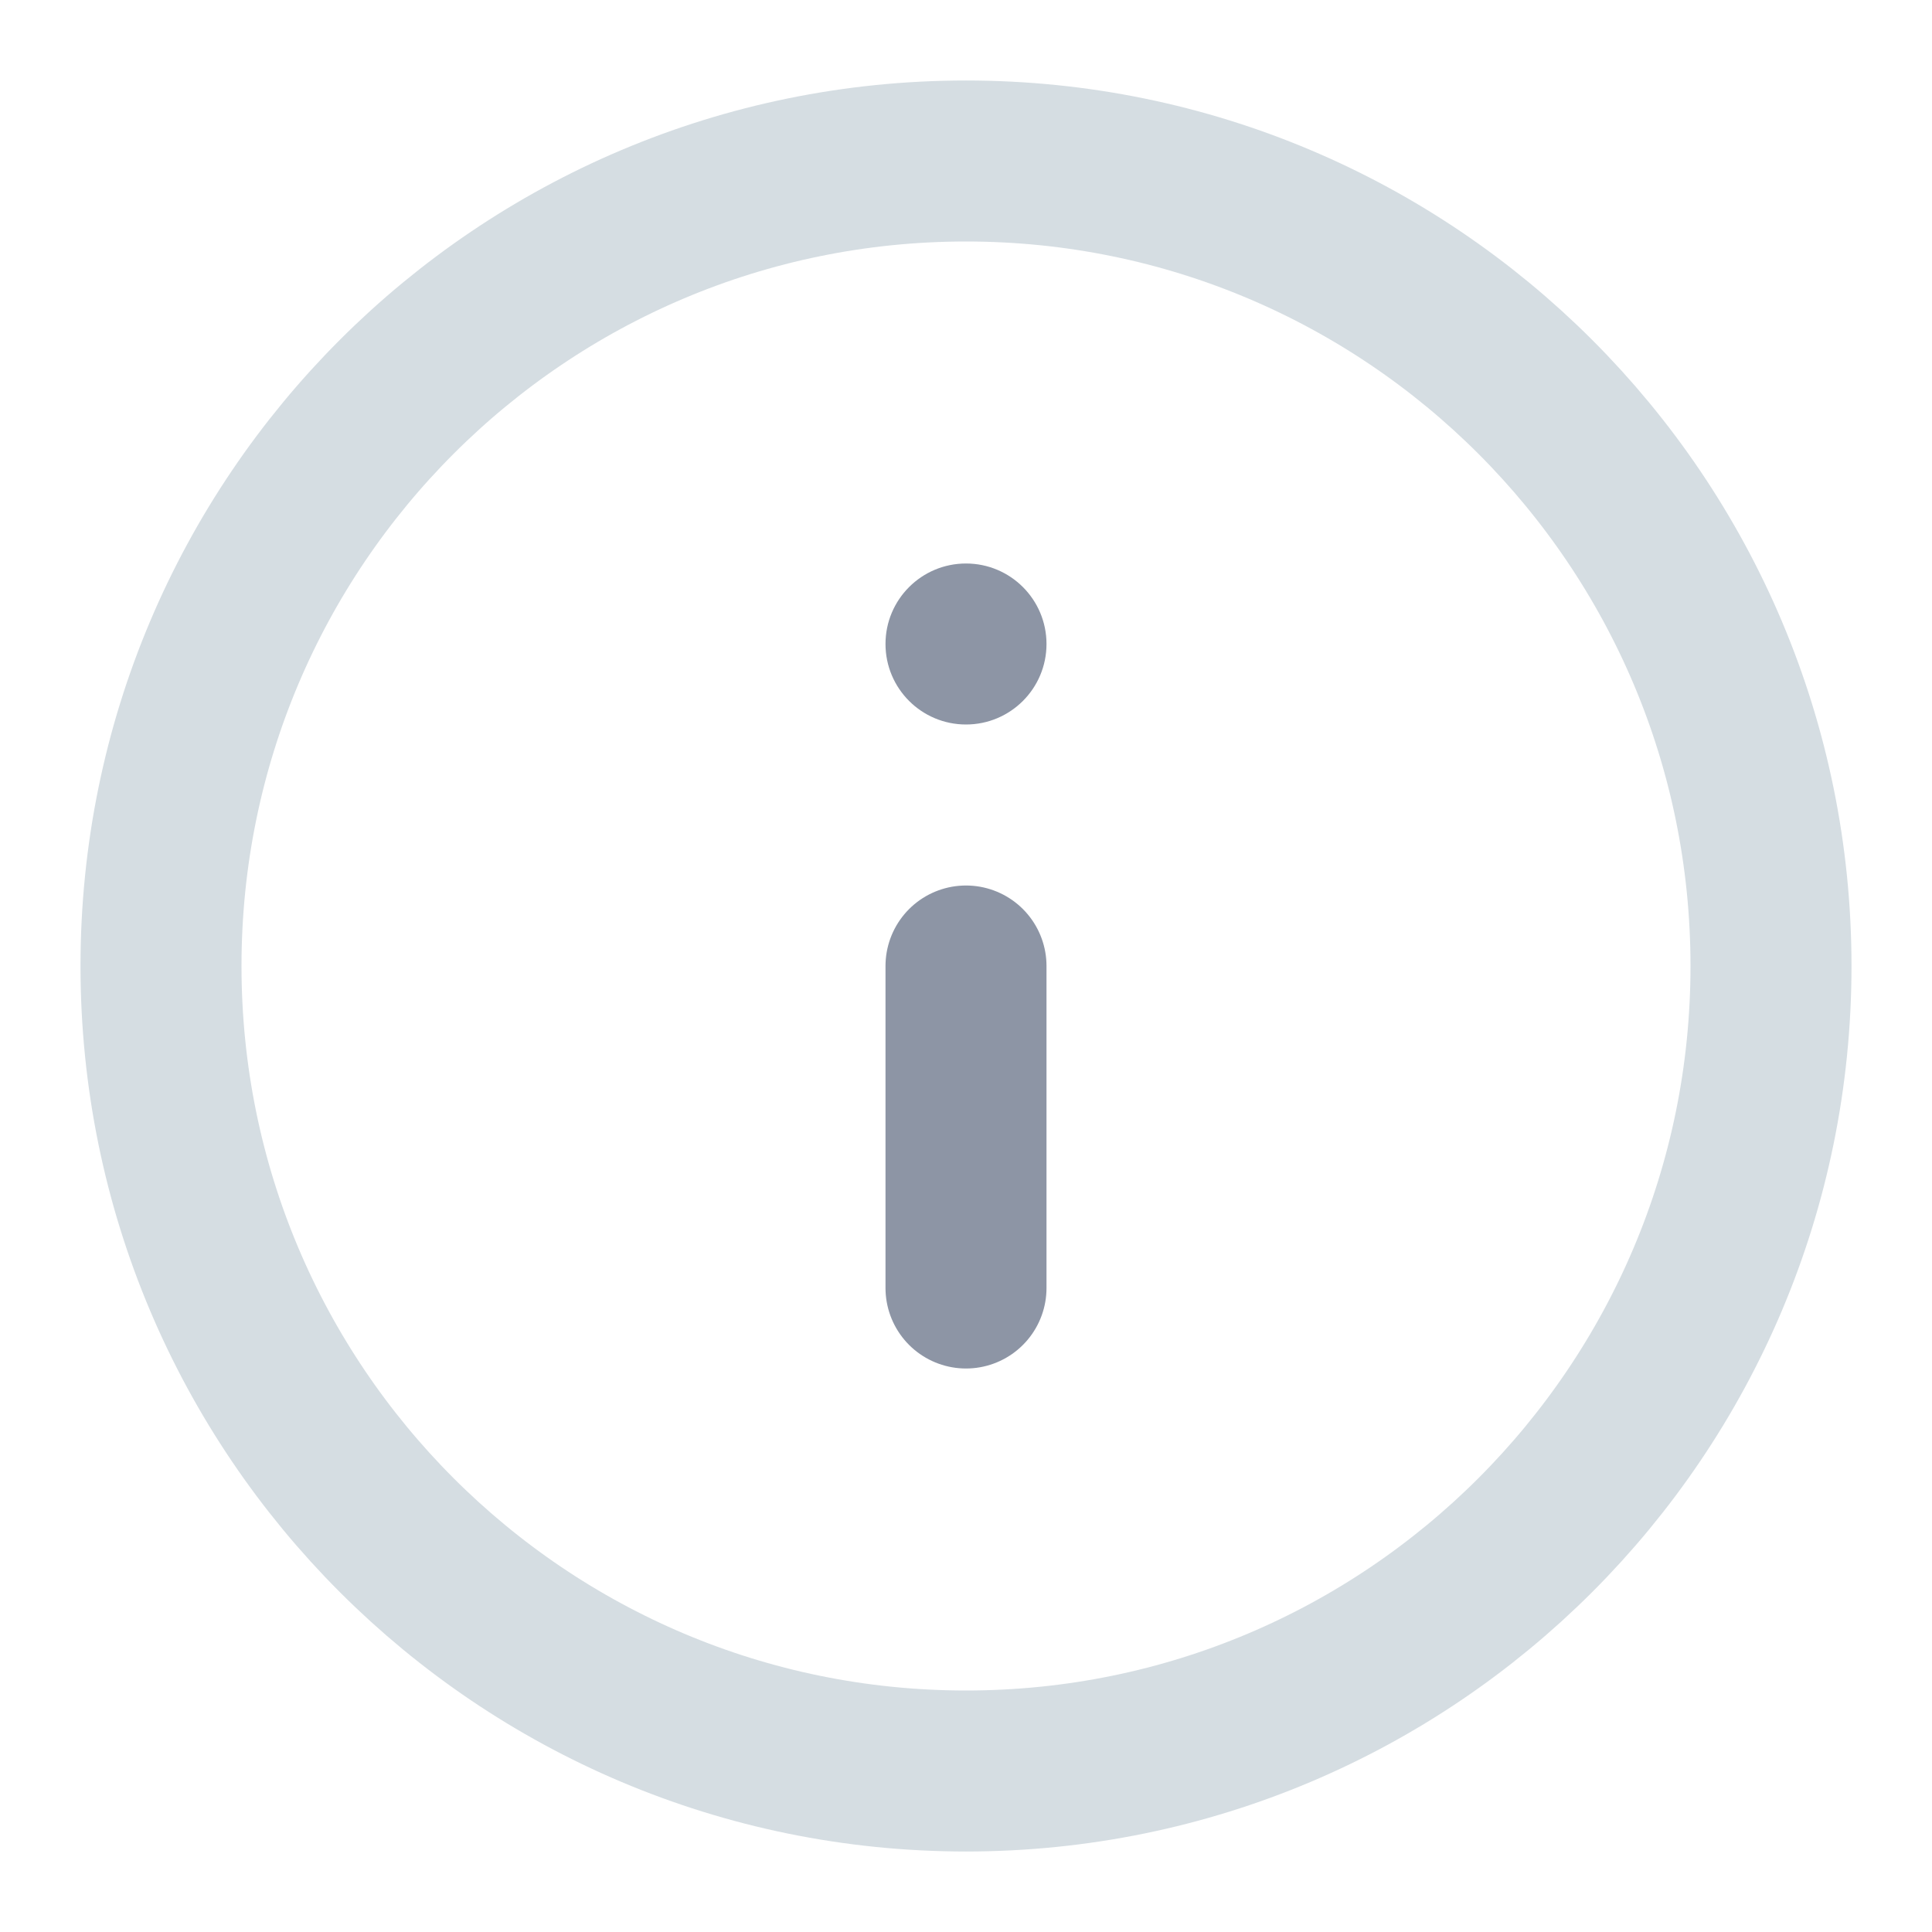
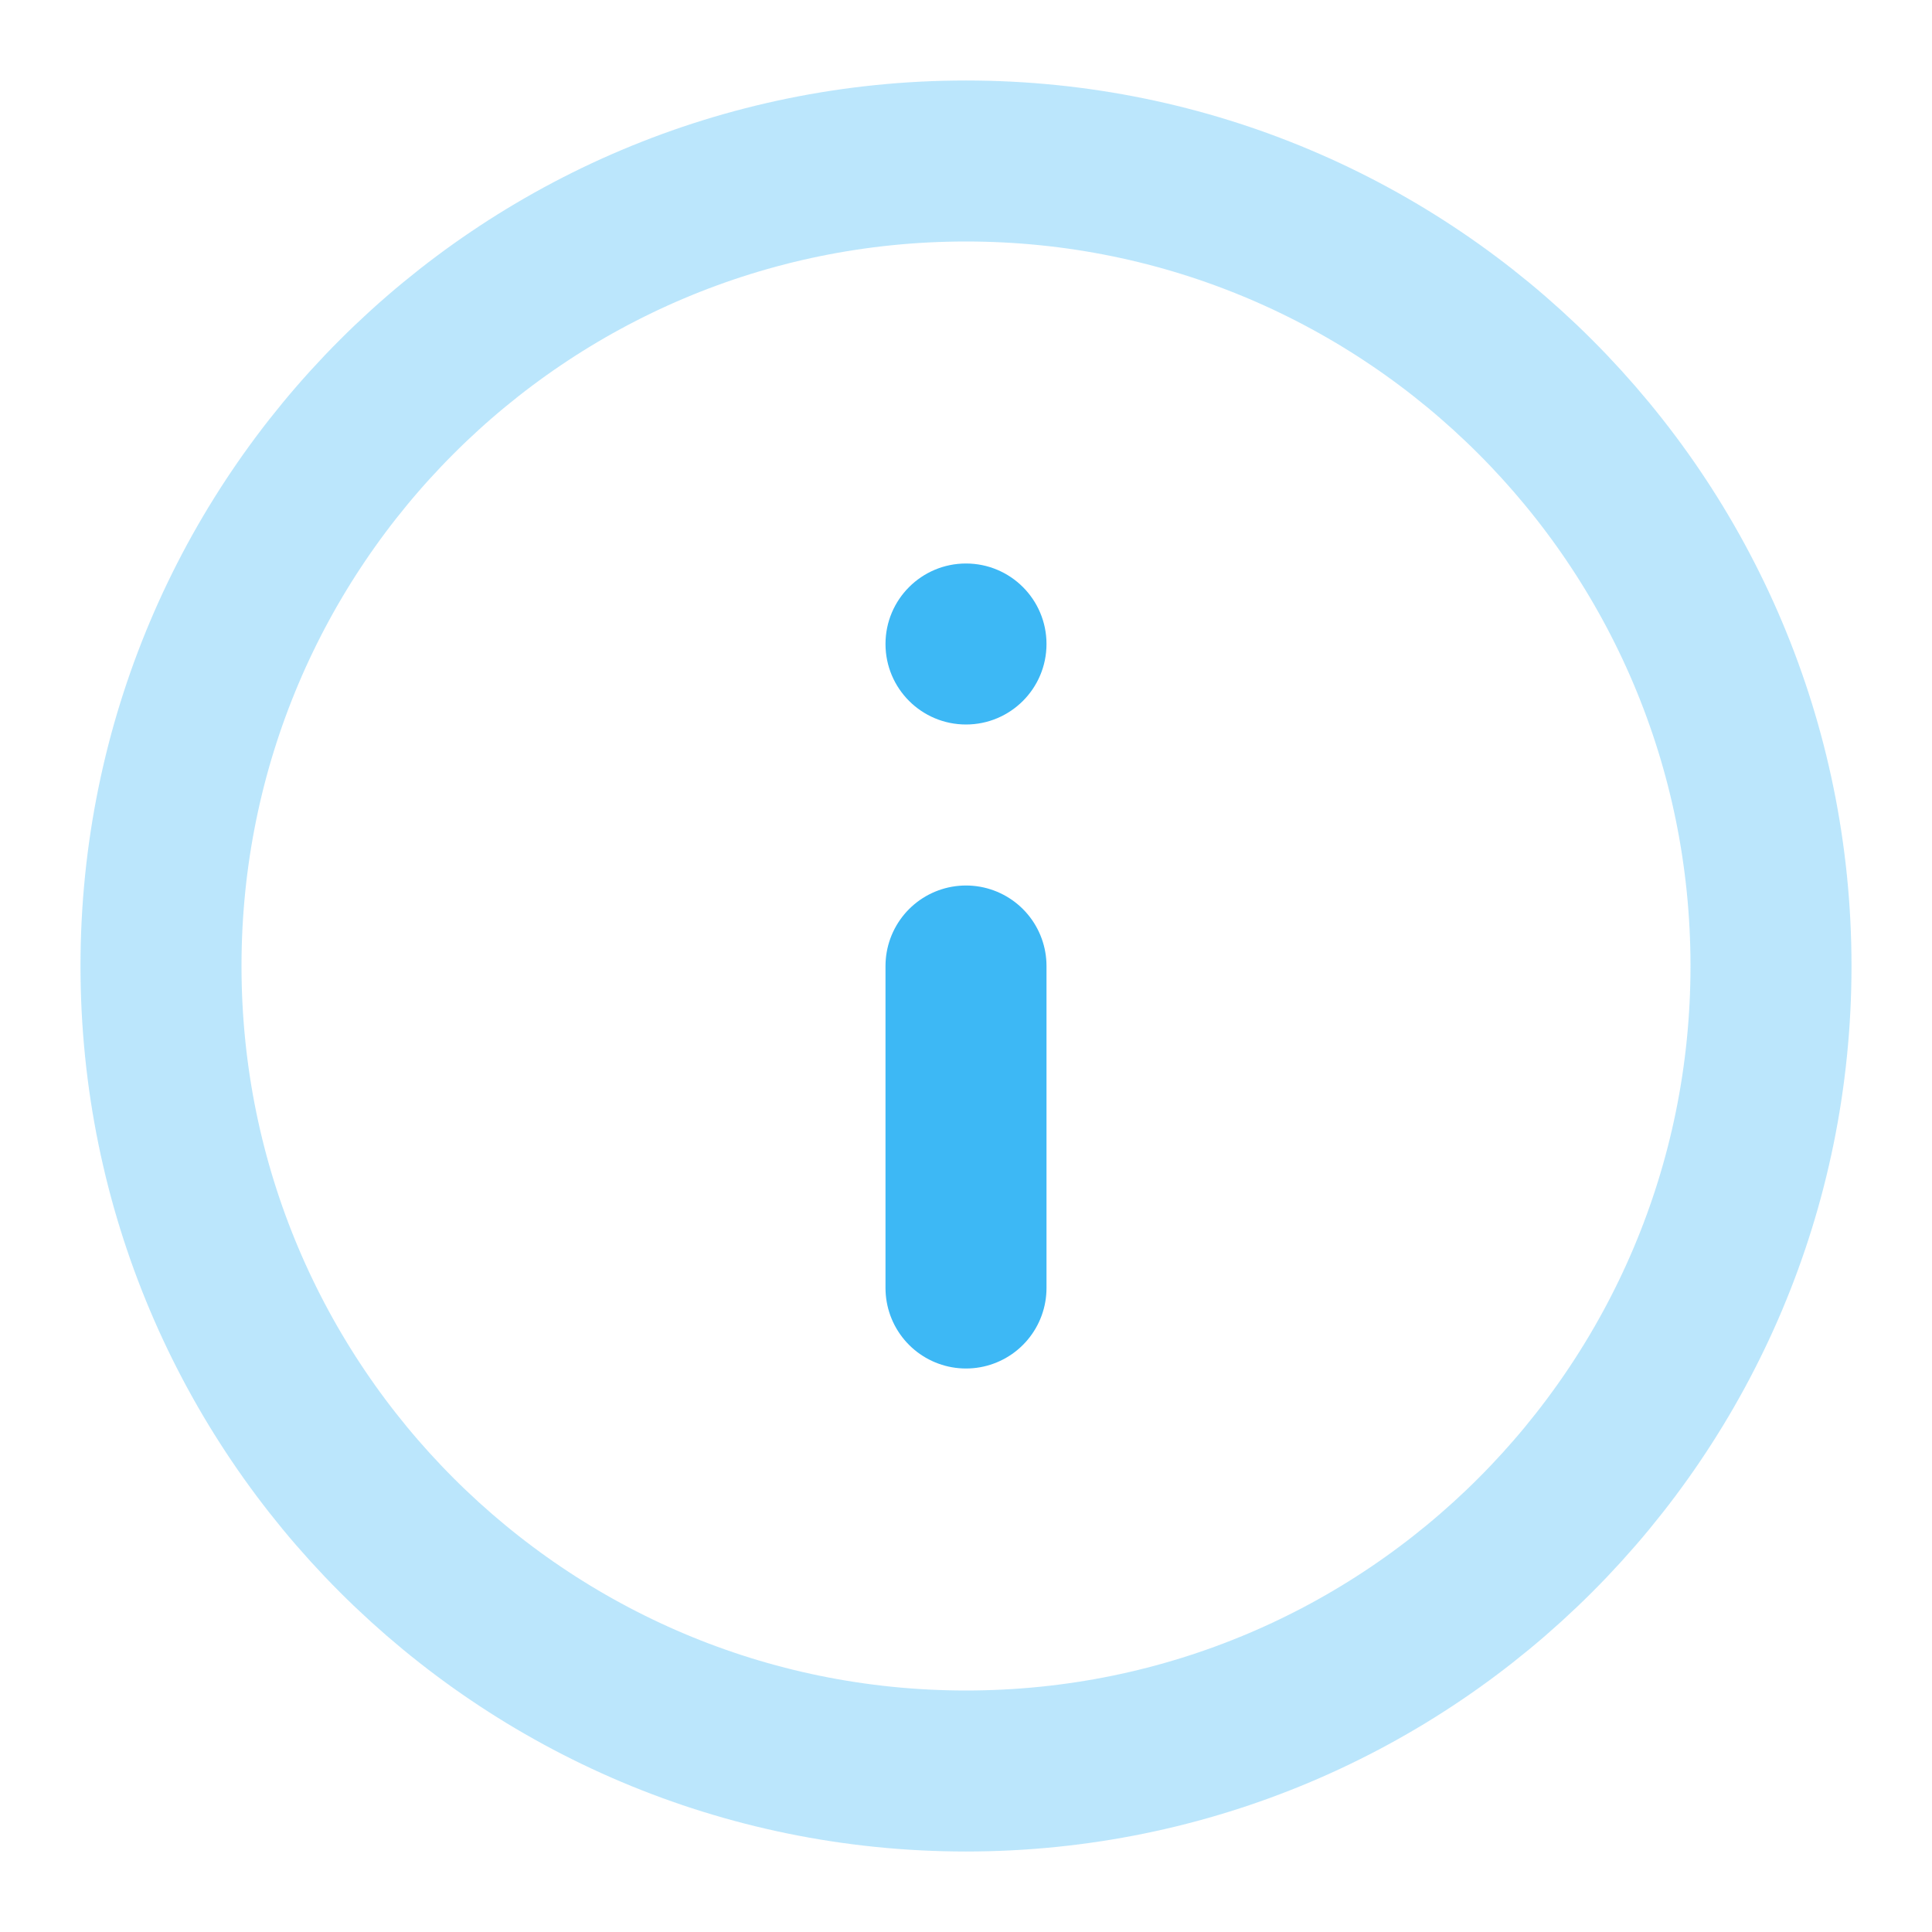
<svg xmlns="http://www.w3.org/2000/svg" width="24" height="24" viewBox="0 0 24 24" fill="none">
-   <path d="M12 12V16" stroke="#8D95A5" stroke-width="2" stroke-linecap="round" stroke-linejoin="round" />
-   <circle cx="12" cy="12" r="10" stroke="#D5DDE2" stroke-width="2" stroke-linecap="round" stroke-linejoin="round" />
-   <circle cx="12" cy="8" r="1" fill="#8D95A5" />
+   <circle opacity="0.35" cx="12" cy="12" r="10" stroke="#3DB8F5" stroke-width="2" stroke-linecap="round" stroke-linejoin="round" />
+   <path d="M12 12V16" stroke="#3DB8F5" stroke-width="2" stroke-linecap="round" stroke-linejoin="round" />
+   <circle cx="12" cy="8" r="1" fill="#3DB8F5" />
</svg>
